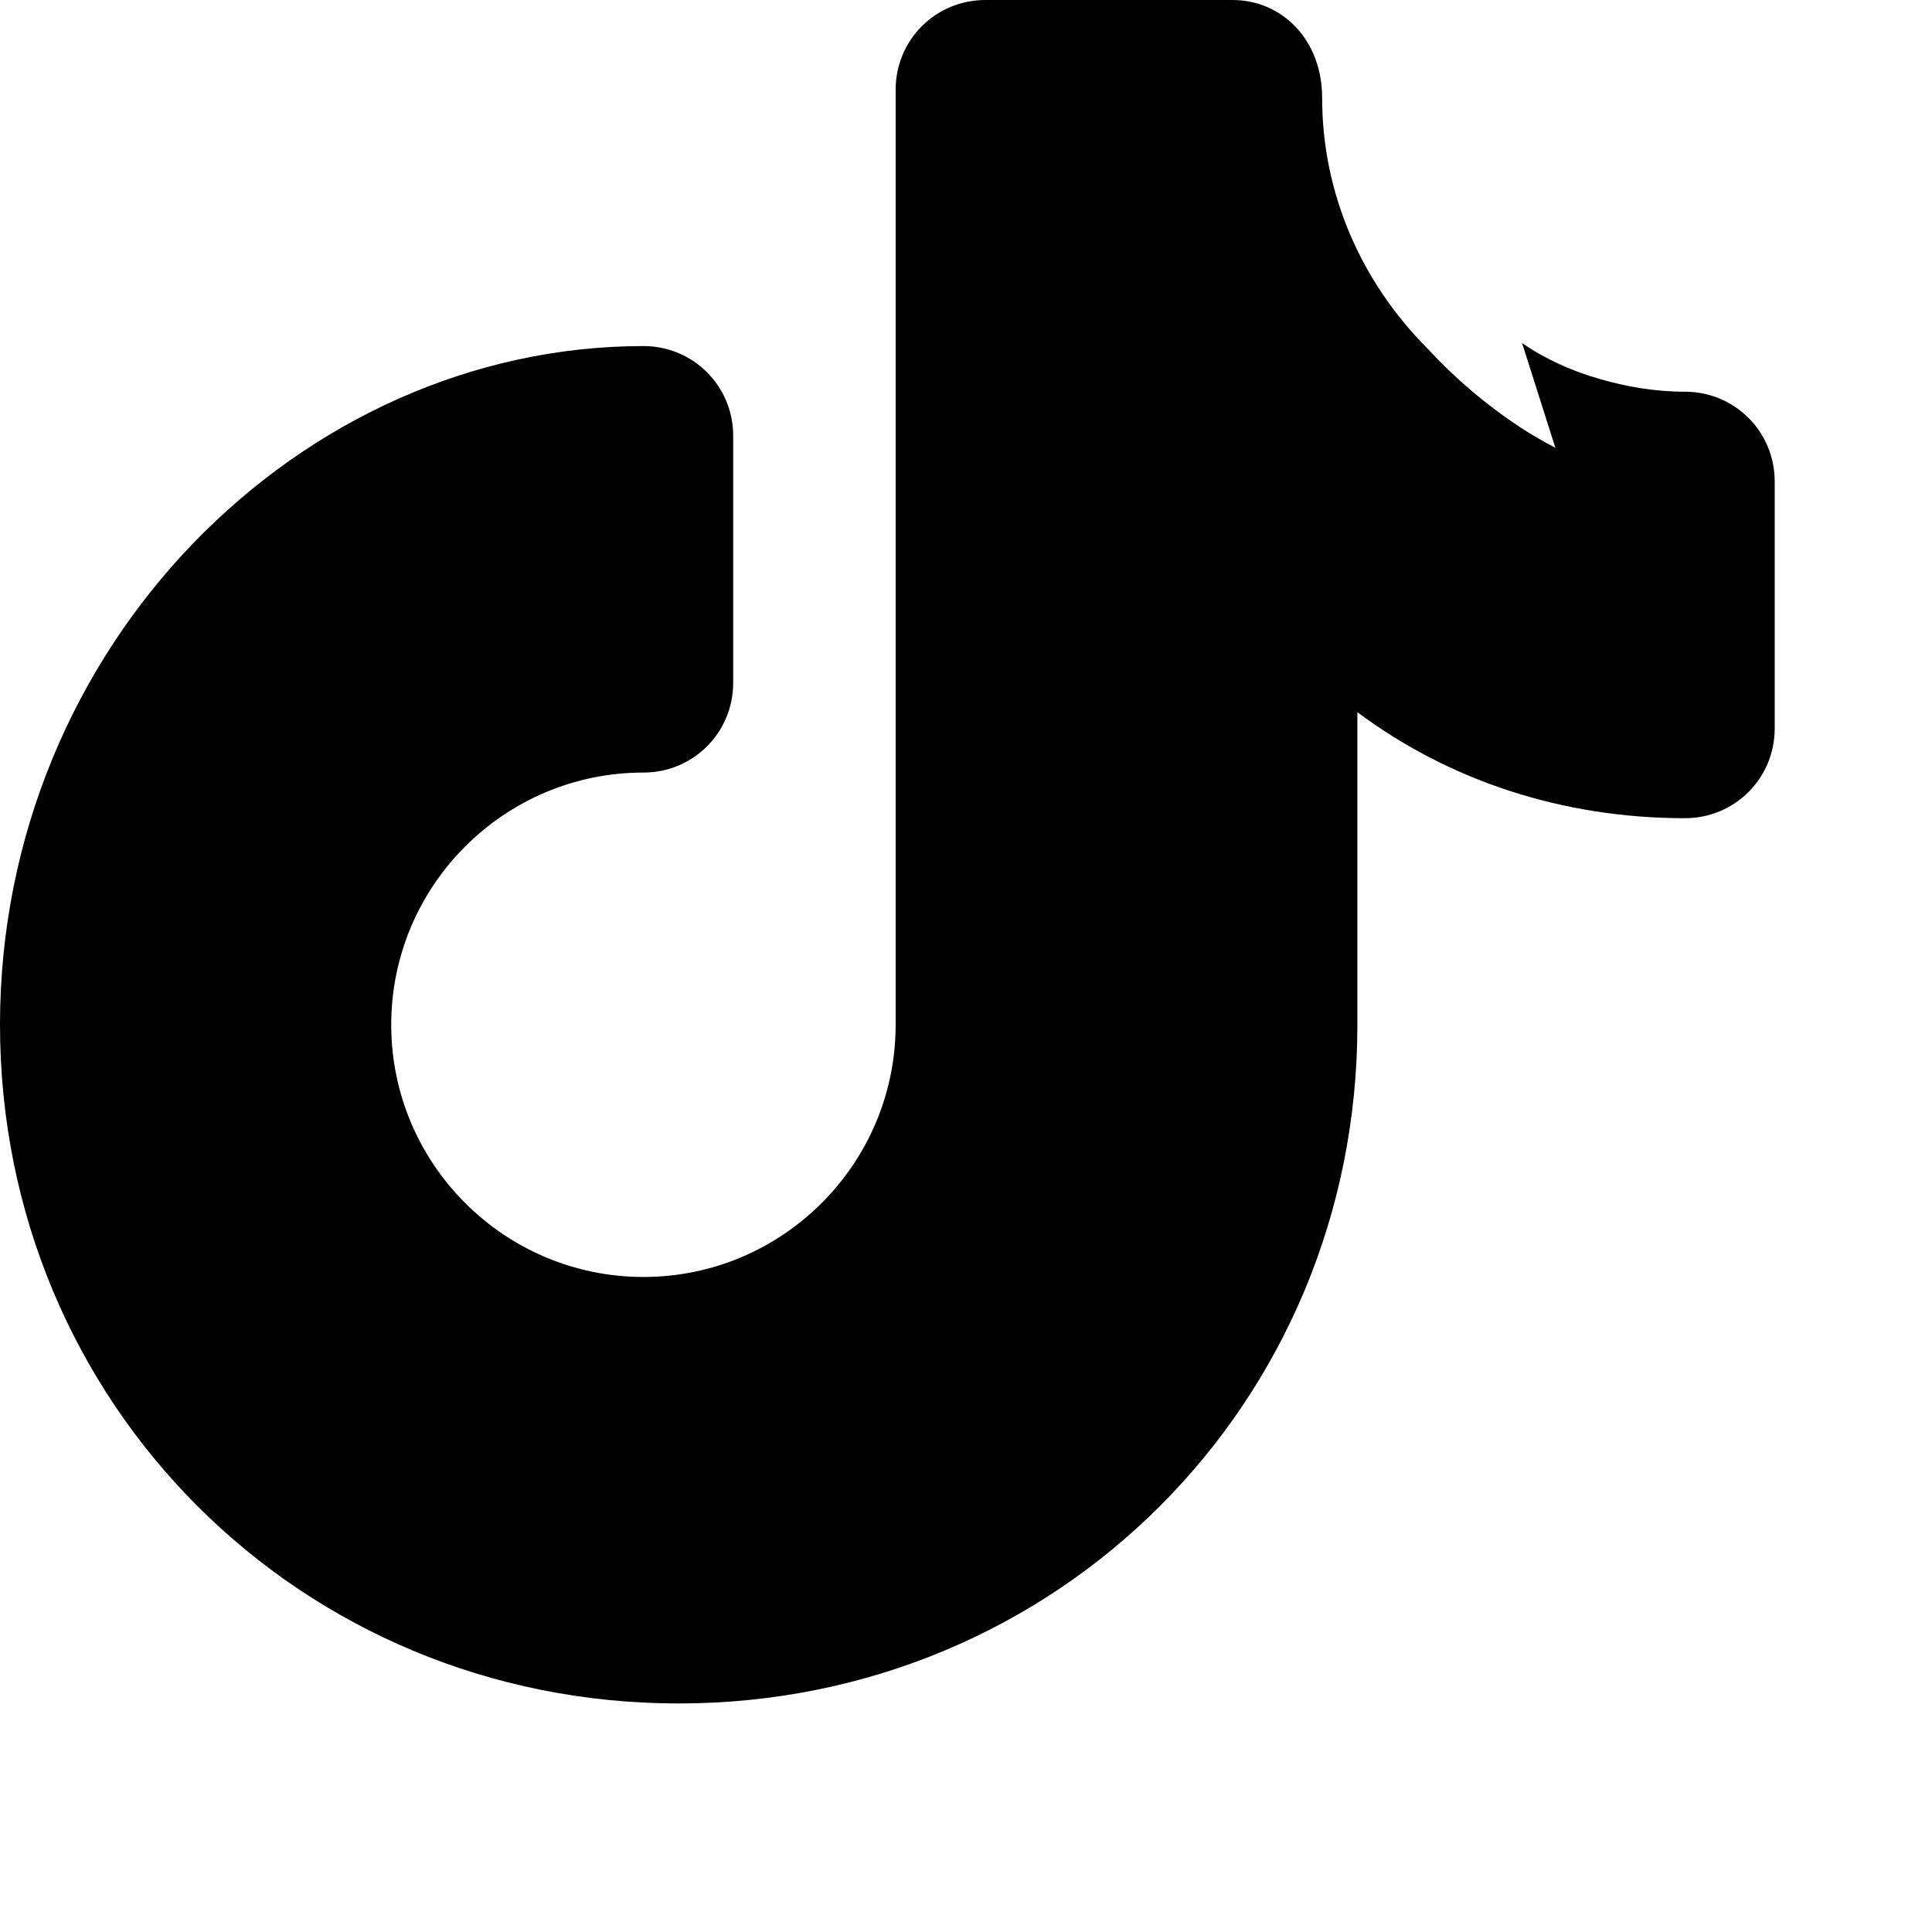
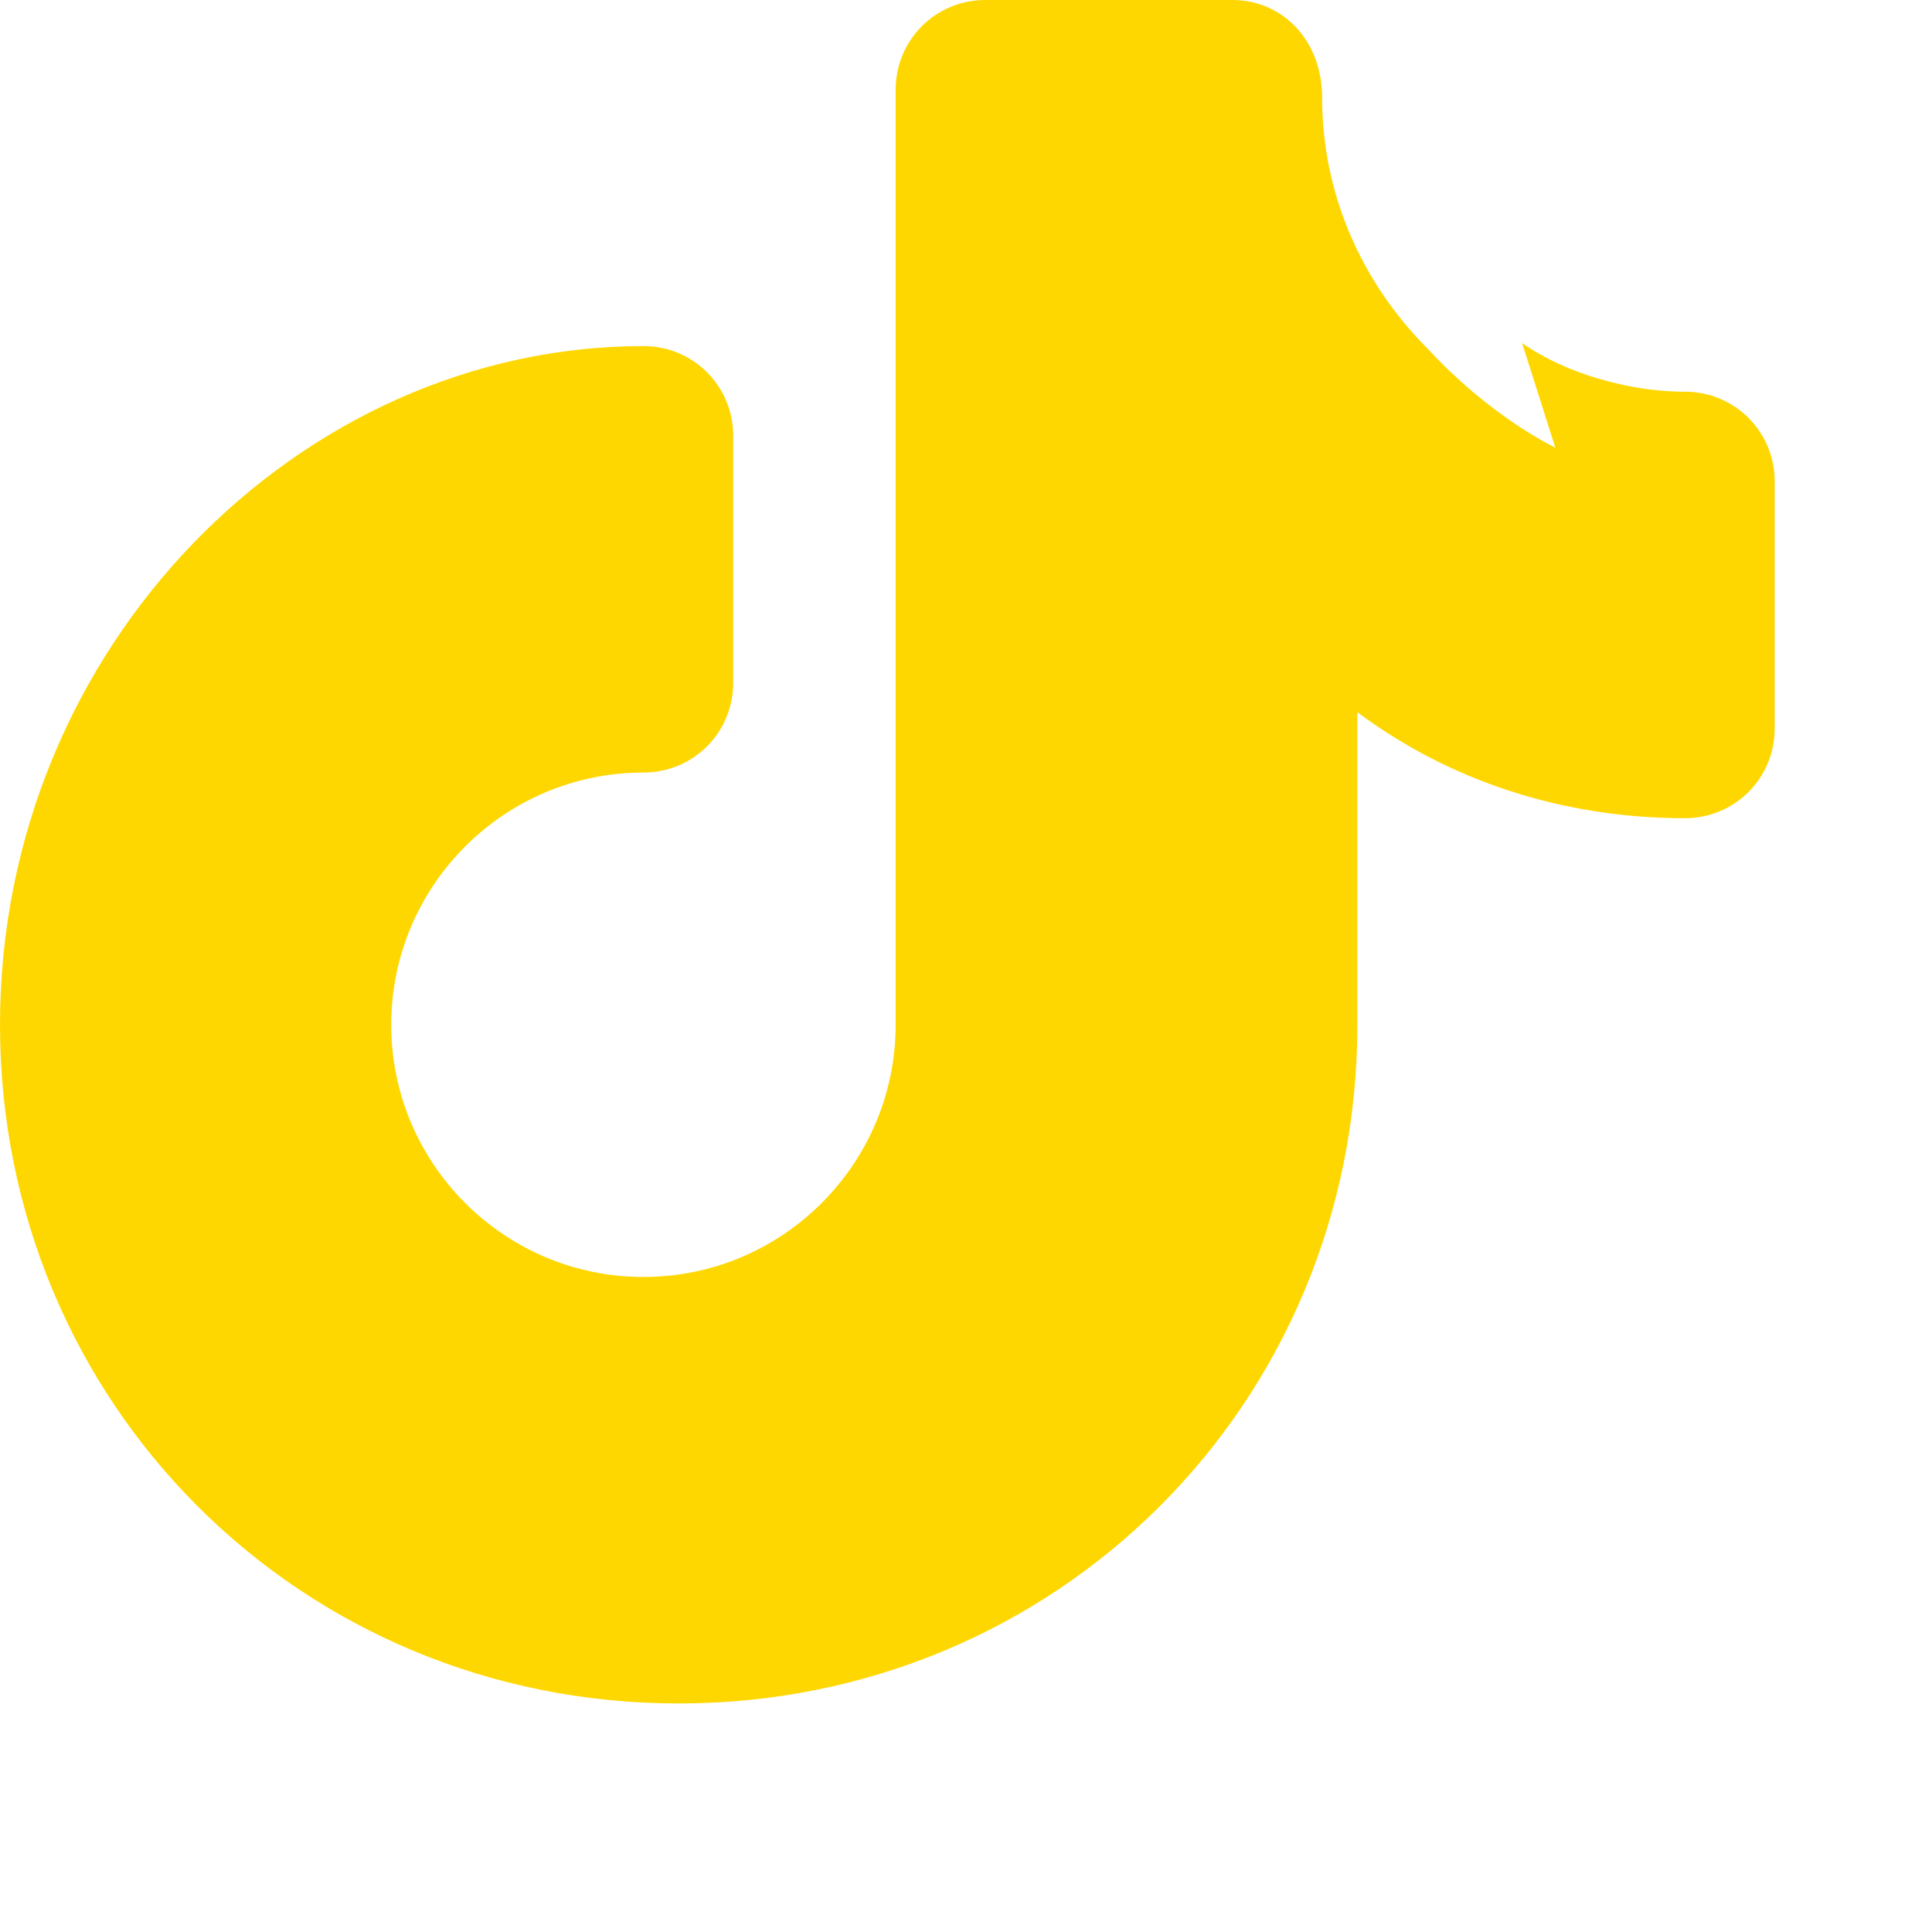
<svg xmlns="http://www.w3.org/2000/svg" width="24" height="24" viewBox="0 0 24 24" fill="none">
-   <path d="M19.321 5.562a5.124 5.124 0 0 1-.443-.258 6.228 6.228 0 0 1-1.137-.966c-.849-.849-1.317-1.958-1.317-3.123C16.424.496 15.928 0 15.309 0h-3.068c-.619 0-1.115.496-1.115 1.115v11.615c0 1.728-1.405 3.133-3.133 3.133s-3.133-1.405-3.133-3.133 1.405-3.133 3.133-3.133c.619 0 1.115-.496 1.115-1.115V5.414c0-.619-.496-1.115-1.115-1.115C3.729 4.299 0 8.028 0 12.73s3.729 8.431 8.431 8.431 8.431-3.729 8.431-8.431V8.847c1.137.849 2.544 1.317 4.069 1.317.619 0 1.115-.496 1.115-1.115V5.981c0-.619-.496-1.115-1.115-1.115-.372 0-.729-.062-1.069-.161-.341-.099-.663-.243-.954-.443z" fill="currentColor" />
+   <path d="M19.321 5.562a5.124 5.124 0 0 1-.443-.258 6.228 6.228 0 0 1-1.137-.966c-.849-.849-1.317-1.958-1.317-3.123C16.424.496 15.928 0 15.309 0h-3.068c-.619 0-1.115.496-1.115 1.115v11.615c0 1.728-1.405 3.133-3.133 3.133s-3.133-1.405-3.133-3.133 1.405-3.133 3.133-3.133c.619 0 1.115-.496 1.115-1.115V5.414c0-.619-.496-1.115-1.115-1.115C3.729 4.299 0 8.028 0 12.73s3.729 8.431 8.431 8.431 8.431-3.729 8.431-8.431V8.847c1.137.849 2.544 1.317 4.069 1.317.619 0 1.115-.496 1.115-1.115V5.981c0-.619-.496-1.115-1.115-1.115-.372 0-.729-.062-1.069-.161-.341-.099-.663-.243-.954-.443z" fill="#FFD700" />
</svg>
